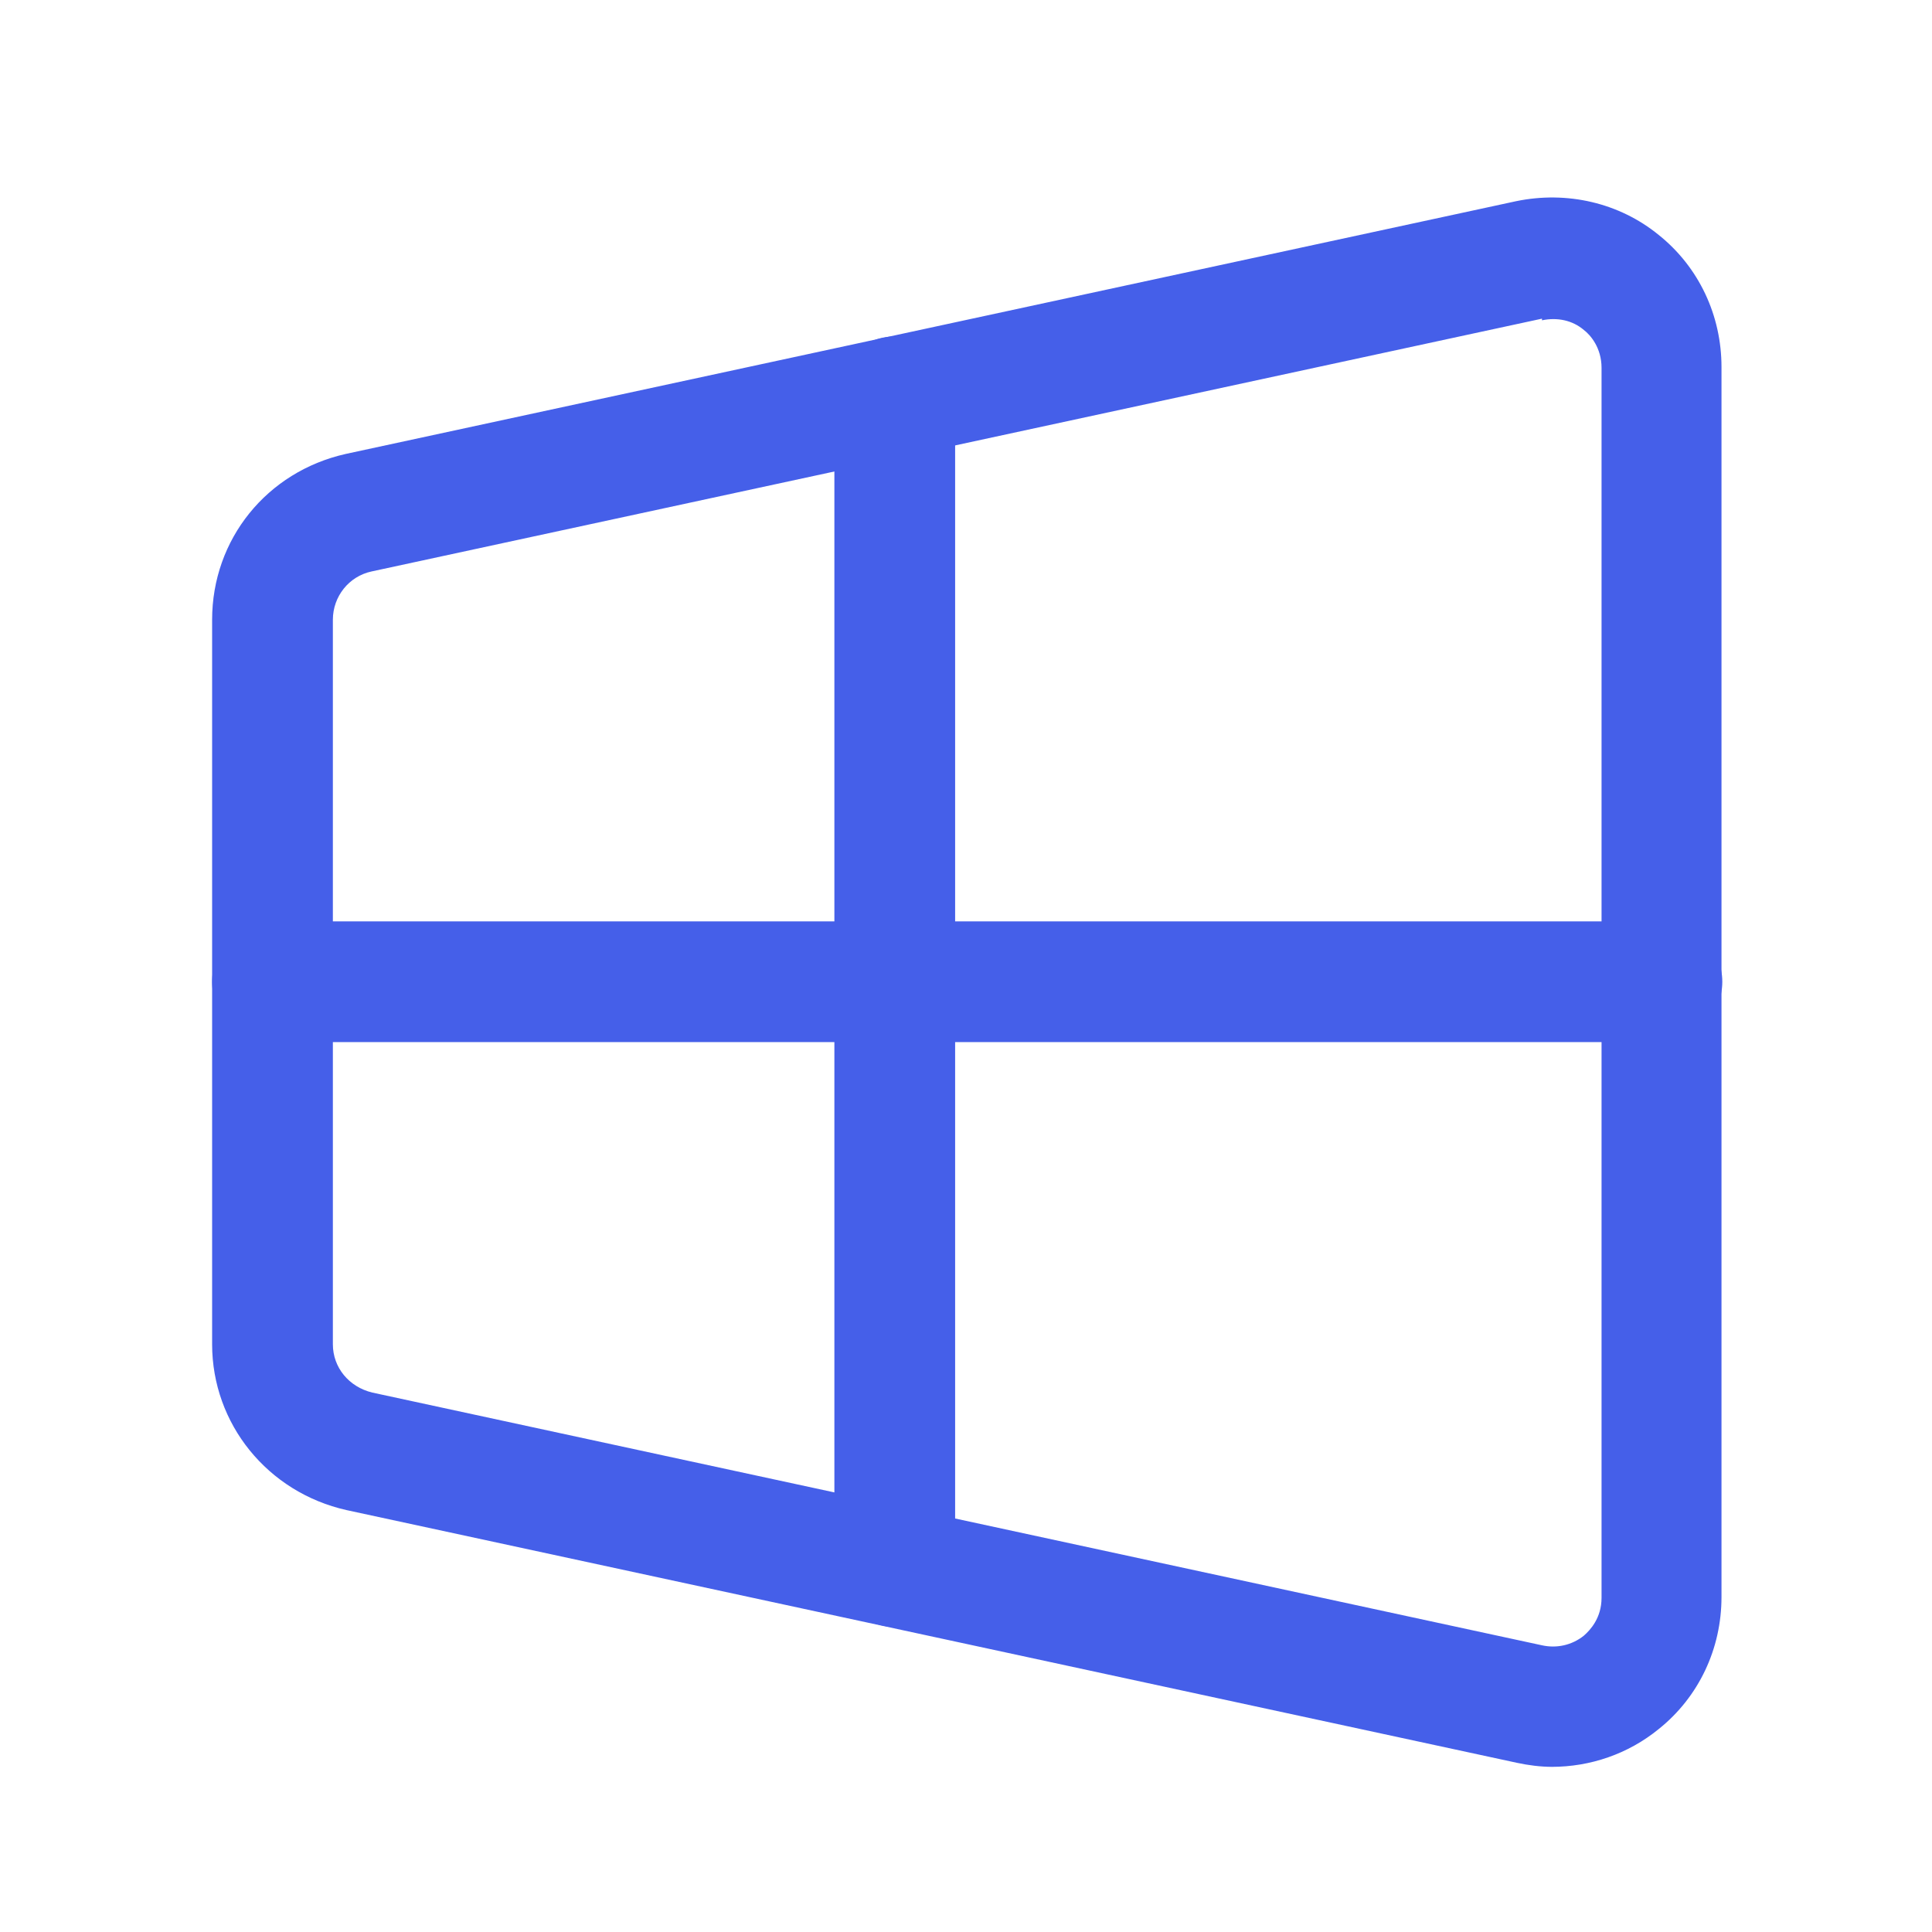
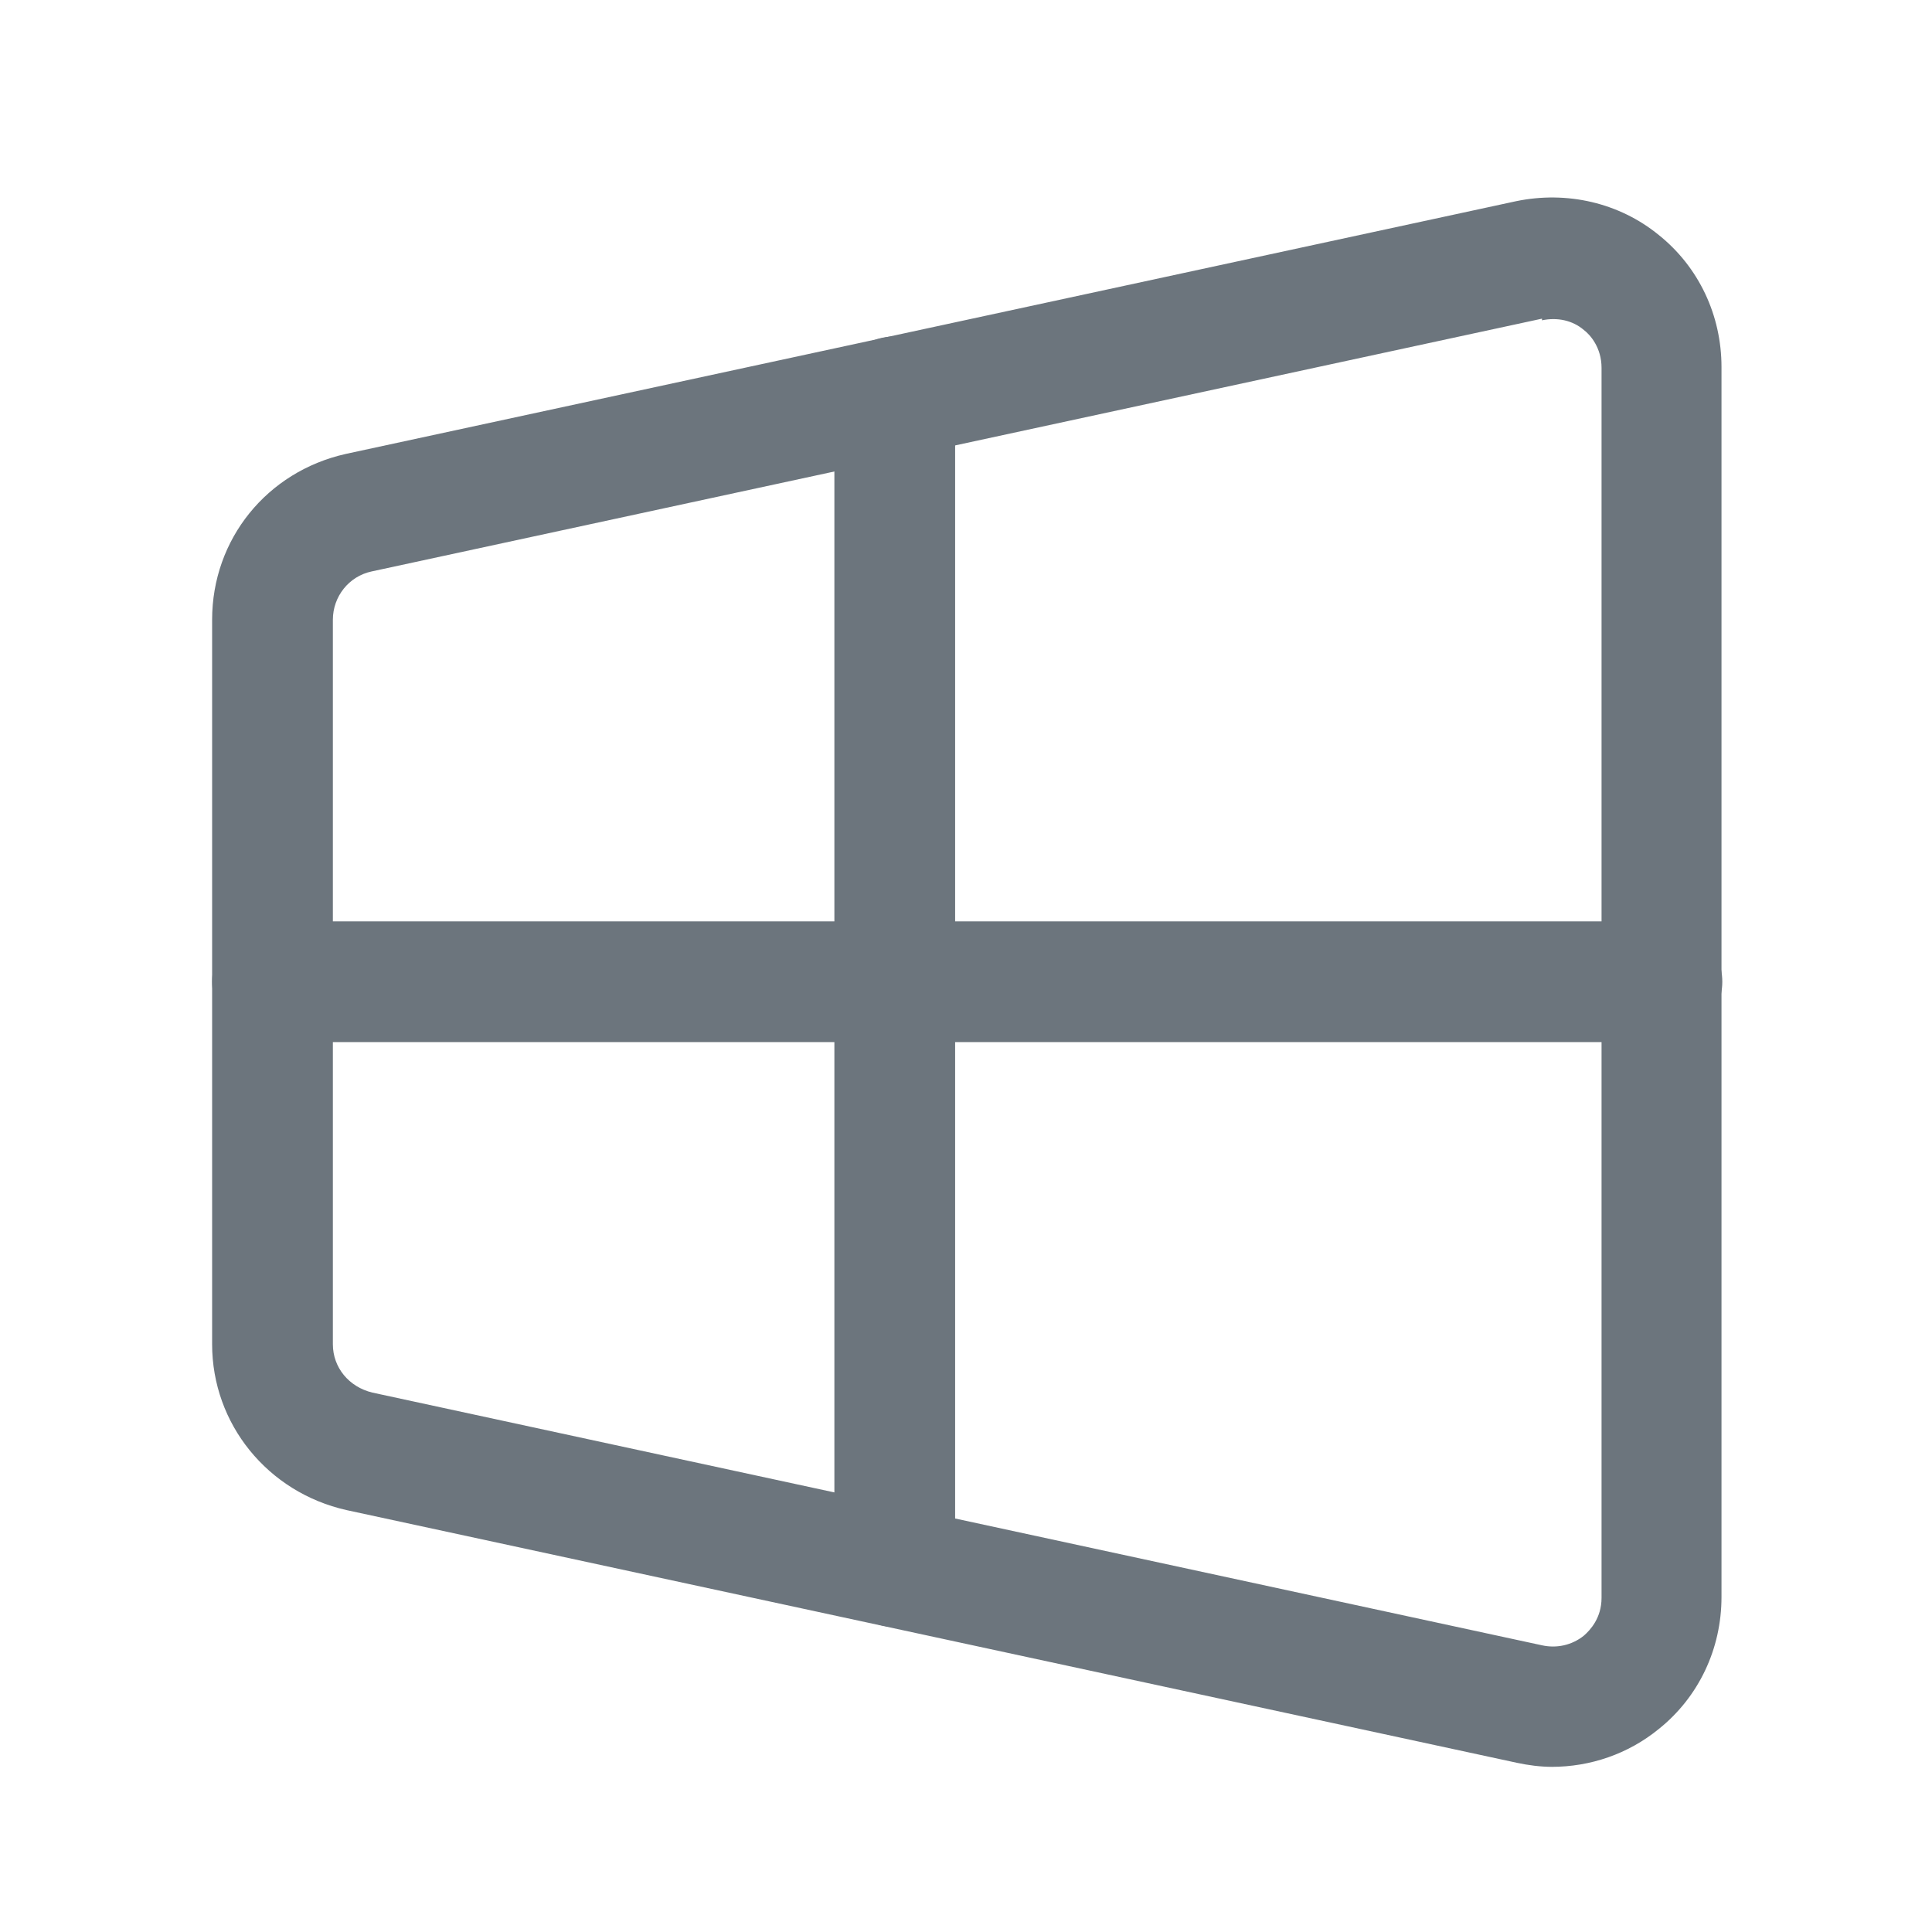
<svg xmlns="http://www.w3.org/2000/svg" width="48" height="48" viewBox="0 0 48 48" fill="none">
-   <path d="M38.57 43.897C38.27 43.897 37.97 43.857 37.69 43.797L8.61 37.518C6.65 37.078 5.27 35.377 5.27 33.397V15.398C5.27 13.398 6.63 11.718 8.59 11.278L37.67 4.998C38.93 4.738 40.23 5.037 41.21 5.837C42.21 6.637 42.77 7.838 42.77 9.118V39.678C42.77 40.958 42.21 42.158 41.21 42.958C40.45 43.578 39.51 43.897 38.55 43.897H38.57ZM38.31 7.917L9.23 14.198C8.67 14.318 8.27 14.818 8.27 15.398V33.397C8.27 33.977 8.67 34.458 9.25 34.598L38.31 40.877C38.67 40.957 39.05 40.878 39.35 40.638C39.51 40.498 39.79 40.198 39.79 39.698V9.138C39.79 8.638 39.51 8.318 39.35 8.198C39.07 7.958 38.69 7.878 38.31 7.958V7.917Z" fill="#455FE9" />
-   <path d="M22.23 40.419C21.41 40.419 20.73 39.739 20.73 38.919V9.859C20.73 9.039 21.41 8.359 22.23 8.359C23.05 8.359 23.73 9.039 23.73 9.859V38.919C23.73 39.739 23.05 40.419 22.23 40.419Z" fill="#455FE9" />
-   <path d="M41.29 25.891H6.77C5.95 25.891 5.27 25.211 5.27 24.391C5.27 23.571 5.95 22.891 6.77 22.891H41.29C42.11 22.891 42.79 23.571 42.79 24.391C42.79 25.211 42.11 25.891 41.29 25.891Z" fill="#455FE9" />
+   <path d="M38.57 43.897C38.27 43.897 37.97 43.857 37.69 43.797L8.61 37.518C6.65 37.078 5.27 35.377 5.27 33.397V15.398C5.27 13.398 6.63 11.718 8.59 11.278L37.67 4.998C38.93 4.738 40.23 5.037 41.21 5.837C42.21 6.637 42.77 7.838 42.77 9.118V39.678C42.77 40.958 42.21 42.158 41.21 42.958C40.45 43.578 39.51 43.897 38.55 43.897H38.57ZM38.31 7.917L9.23 14.198C8.67 14.318 8.27 14.818 8.27 15.398V33.397C8.27 33.977 8.67 34.458 9.25 34.598L38.31 40.877C38.67 40.957 39.05 40.878 39.35 40.638C39.51 40.498 39.79 40.198 39.79 39.698V9.138C39.79 8.638 39.51 8.318 39.35 8.198C39.07 7.958 38.69 7.878 38.31 7.958V7.917Z" fill="#6C757D" />
+   <path d="M22.23 40.419C21.41 40.419 20.73 39.739 20.73 38.919V9.859C20.73 9.039 21.41 8.359 22.23 8.359C23.05 8.359 23.73 9.039 23.73 9.859V38.919C23.73 39.739 23.05 40.419 22.23 40.419Z" fill="#6C757D" />
+   <path d="M41.29 25.891H6.77C5.95 25.891 5.27 25.211 5.27 24.391C5.27 23.571 5.95 22.891 6.77 22.891H41.29C42.11 22.891 42.79 23.571 42.79 24.391C42.79 25.211 42.11 25.891 41.29 25.891Z" fill="#6C757D" />
</svg>
